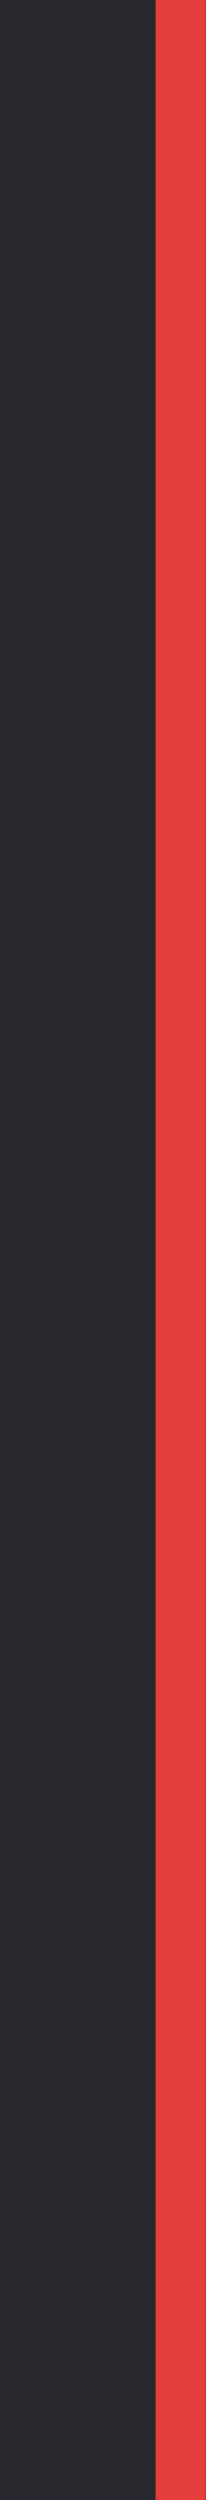
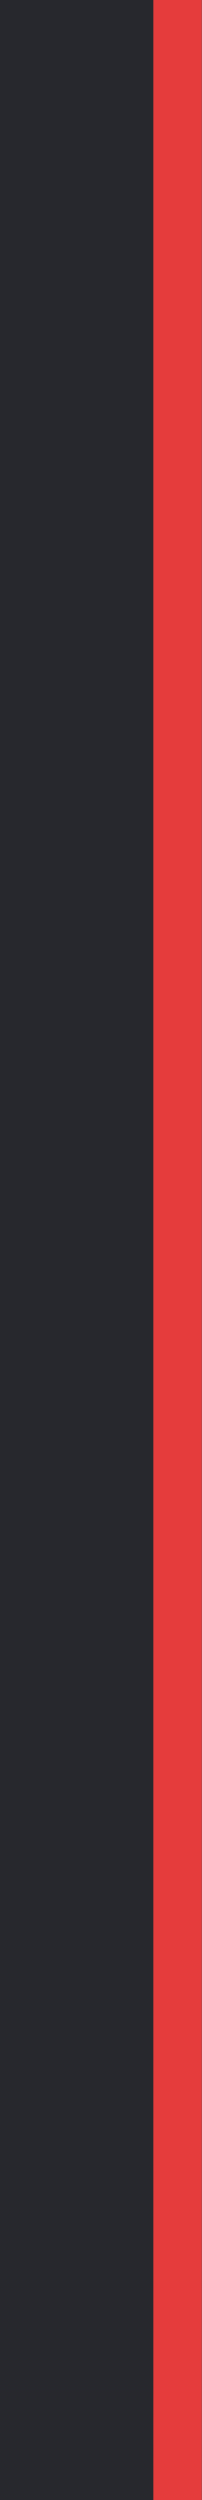
- <svg xmlns="http://www.w3.org/2000/svg" width="100%" height="100%" viewBox="0 0 100 1215" version="1.1" xml:space="preserve" style="fill-rule:evenodd;clip-rule:evenodd;stroke-linejoin:round;stroke-miterlimit:2;">
-   <path d="M143.238,-934.131l0,2205.838c0,63.515 -51.566,115.081 -115.081,115.081l-894.838,0c-63.515,0 -115.081,-51.566 -115.081,-115.081l0,-2205.838c0,-63.515 51.566,-115.081 115.081,-115.081l894.838,0c63.515,0 115.081,51.566 115.081,115.081Z" style="fill:#1c1c1c;" />
+ <svg xmlns="http://www.w3.org/2000/svg" width="100%" height="100%" viewBox="0 0 100 1239" version="1.1" xml:space="preserve" style="fill-rule:evenodd;clip-rule:evenodd;stroke-linejoin:round;stroke-miterlimit:2;">
+   <path id="LIst-BG" d="M100,1258.975L20,1339L-850,1339L-930,1258.975L-930,-76L100,-76L100,1258.975Z" style="fill:#27282d;" />
  <g id="IPhone" />
-   <path d="M100,1234.563l-80,80l-870,0l-80,-80l0,-1334.563l1030,-0l-0,1334.563Z" style="fill:#27282d;" />
-   <rect x="75.601" y="-100" width="24.399" height="1334.563" style="fill:#e53c3c;" />
+   <path d="M-930,1259L-930,-213.005L-853.617,-213.005L-740.612,-100L-573,-100L-573,-359L-508.872,-359L-508.872,-335L-550,-335L-550,-100L-486.776,-100L-385.762,-201.014L-385.762,-213.005L-373.772,-213.005L-370.772,-216.005L-370.772,-213.005L-13.005,-213.005L100,-100L100,1259L99.988,1259L20,1338.988L-849.95,1338.988L-849.95,1338.938L-850,1338.988L-929.988,1259L-930,1259ZM76,-76L-906,-76L-906,1248.482L-839.893,1314.589L9.893,1314.589L76,1248.482L76,-76Z" style="fill:#e53c3c;" />
</svg>
